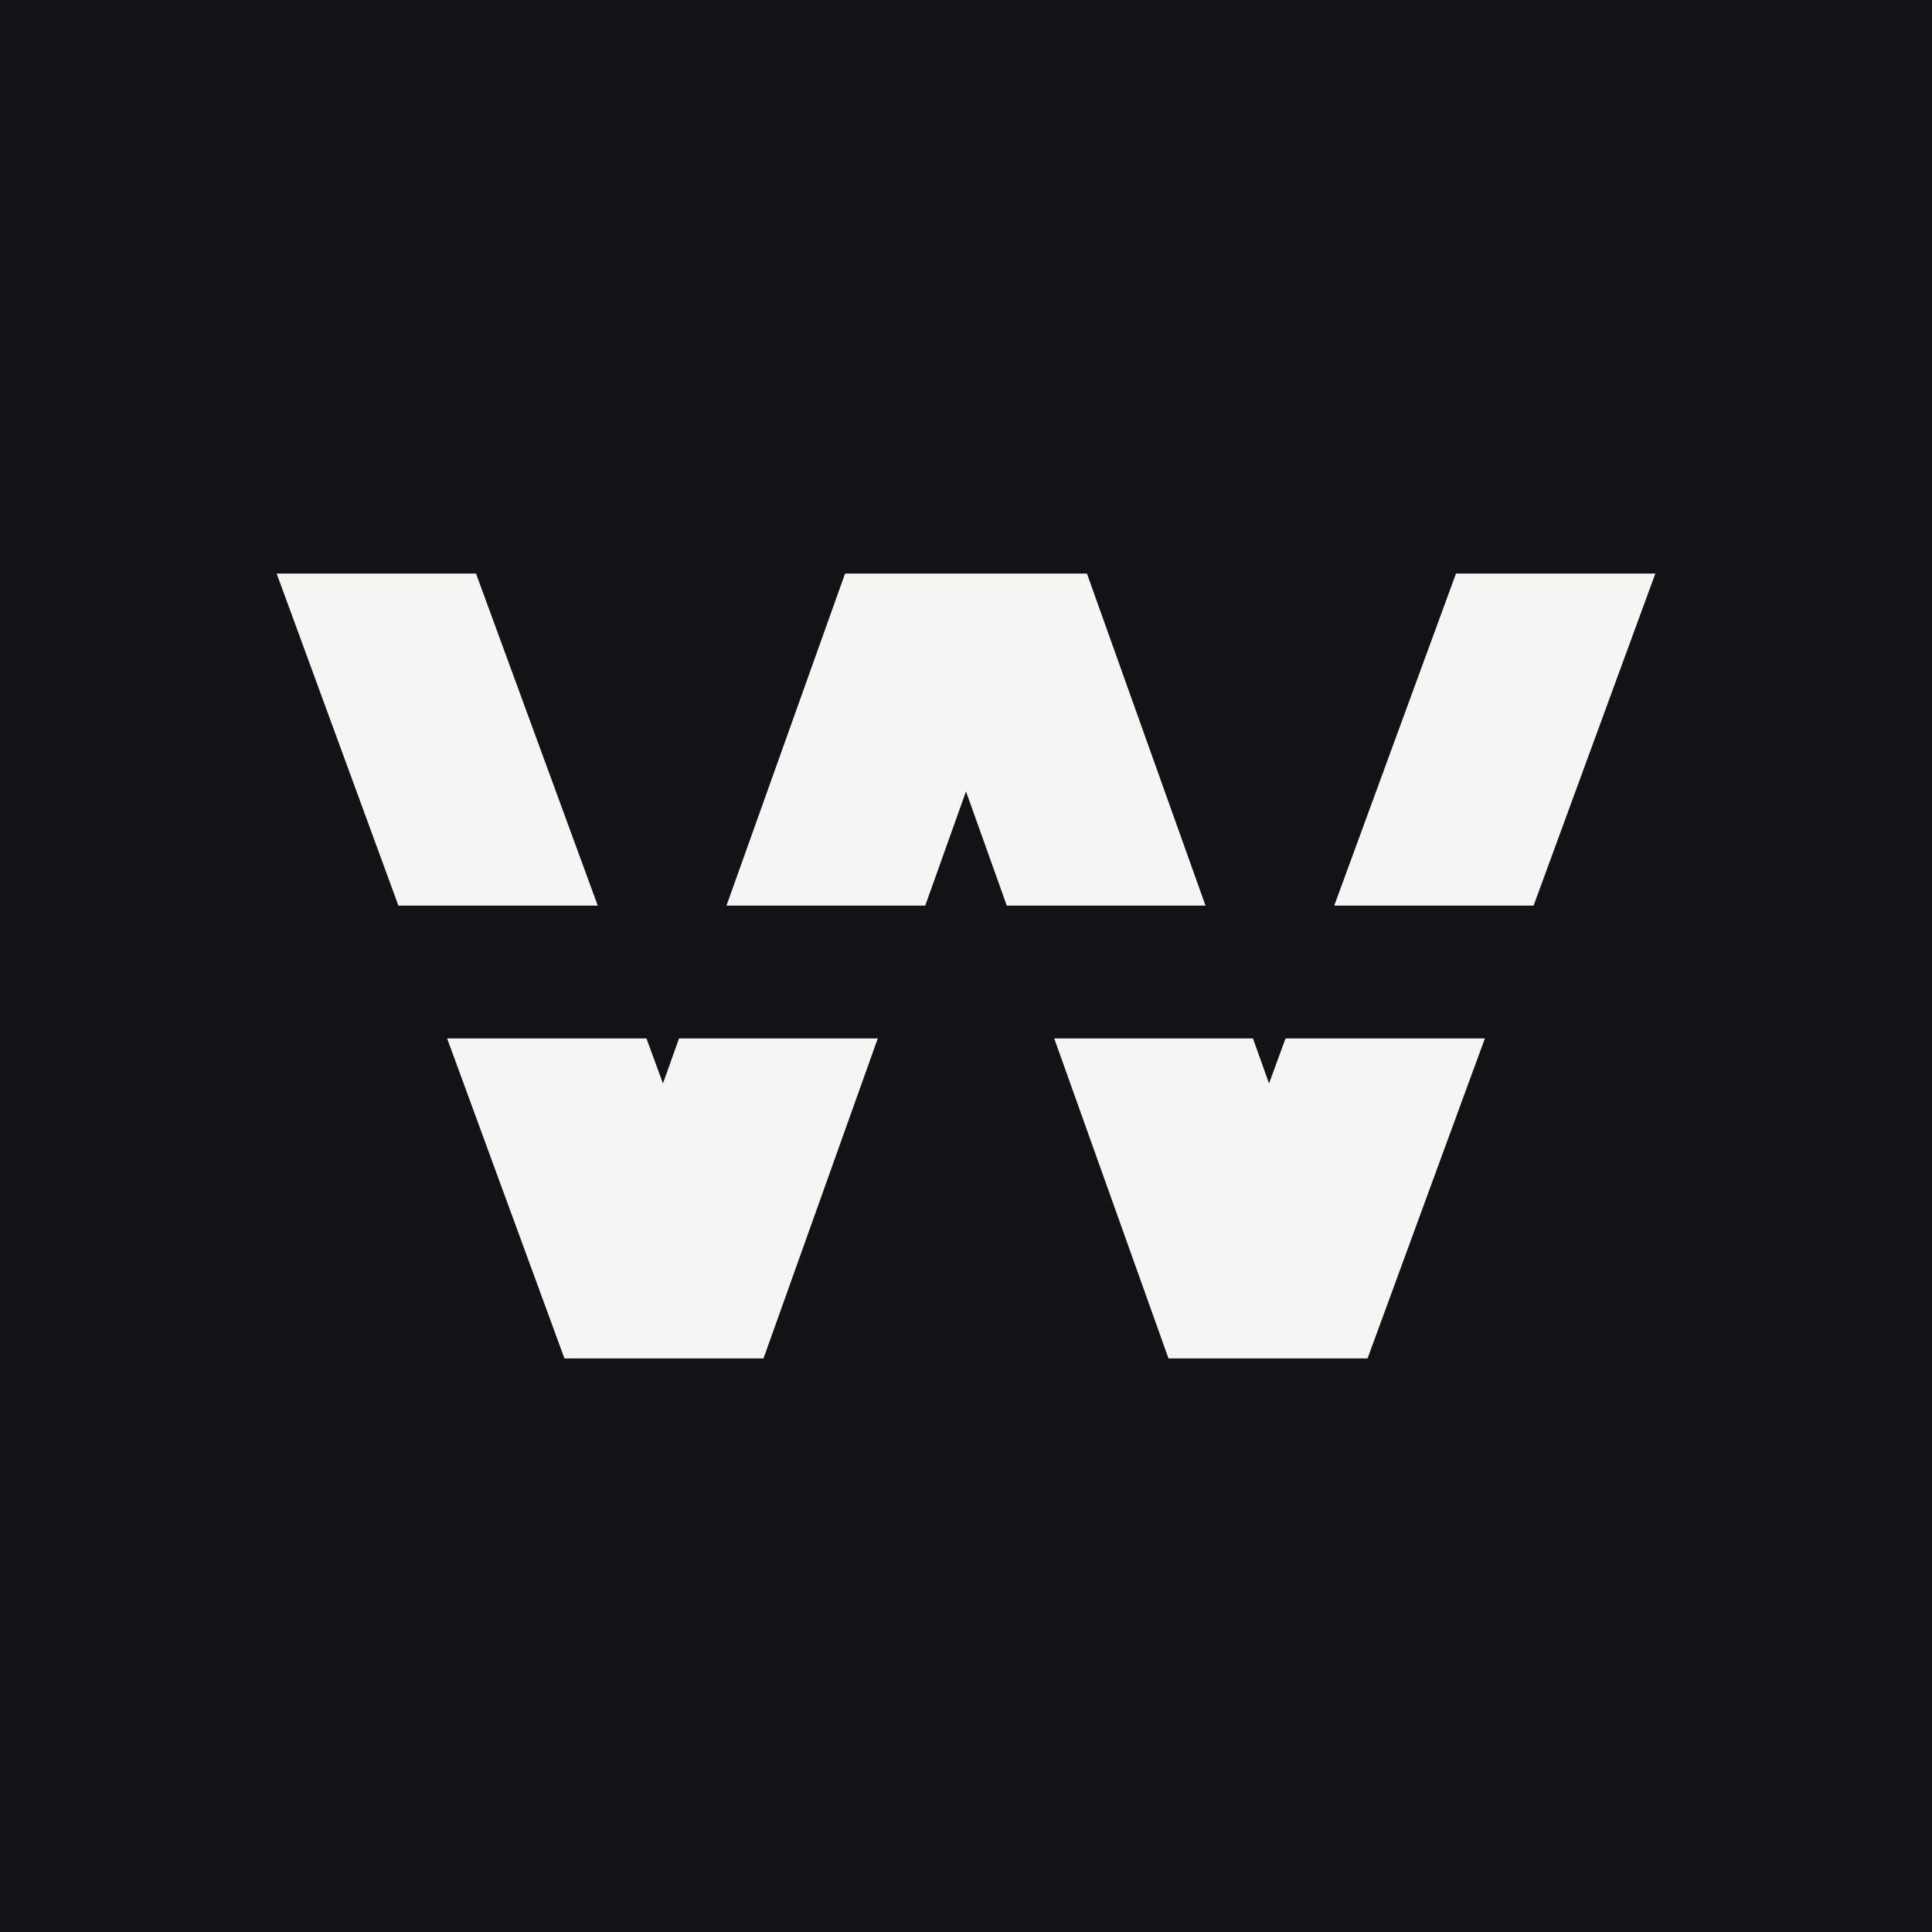
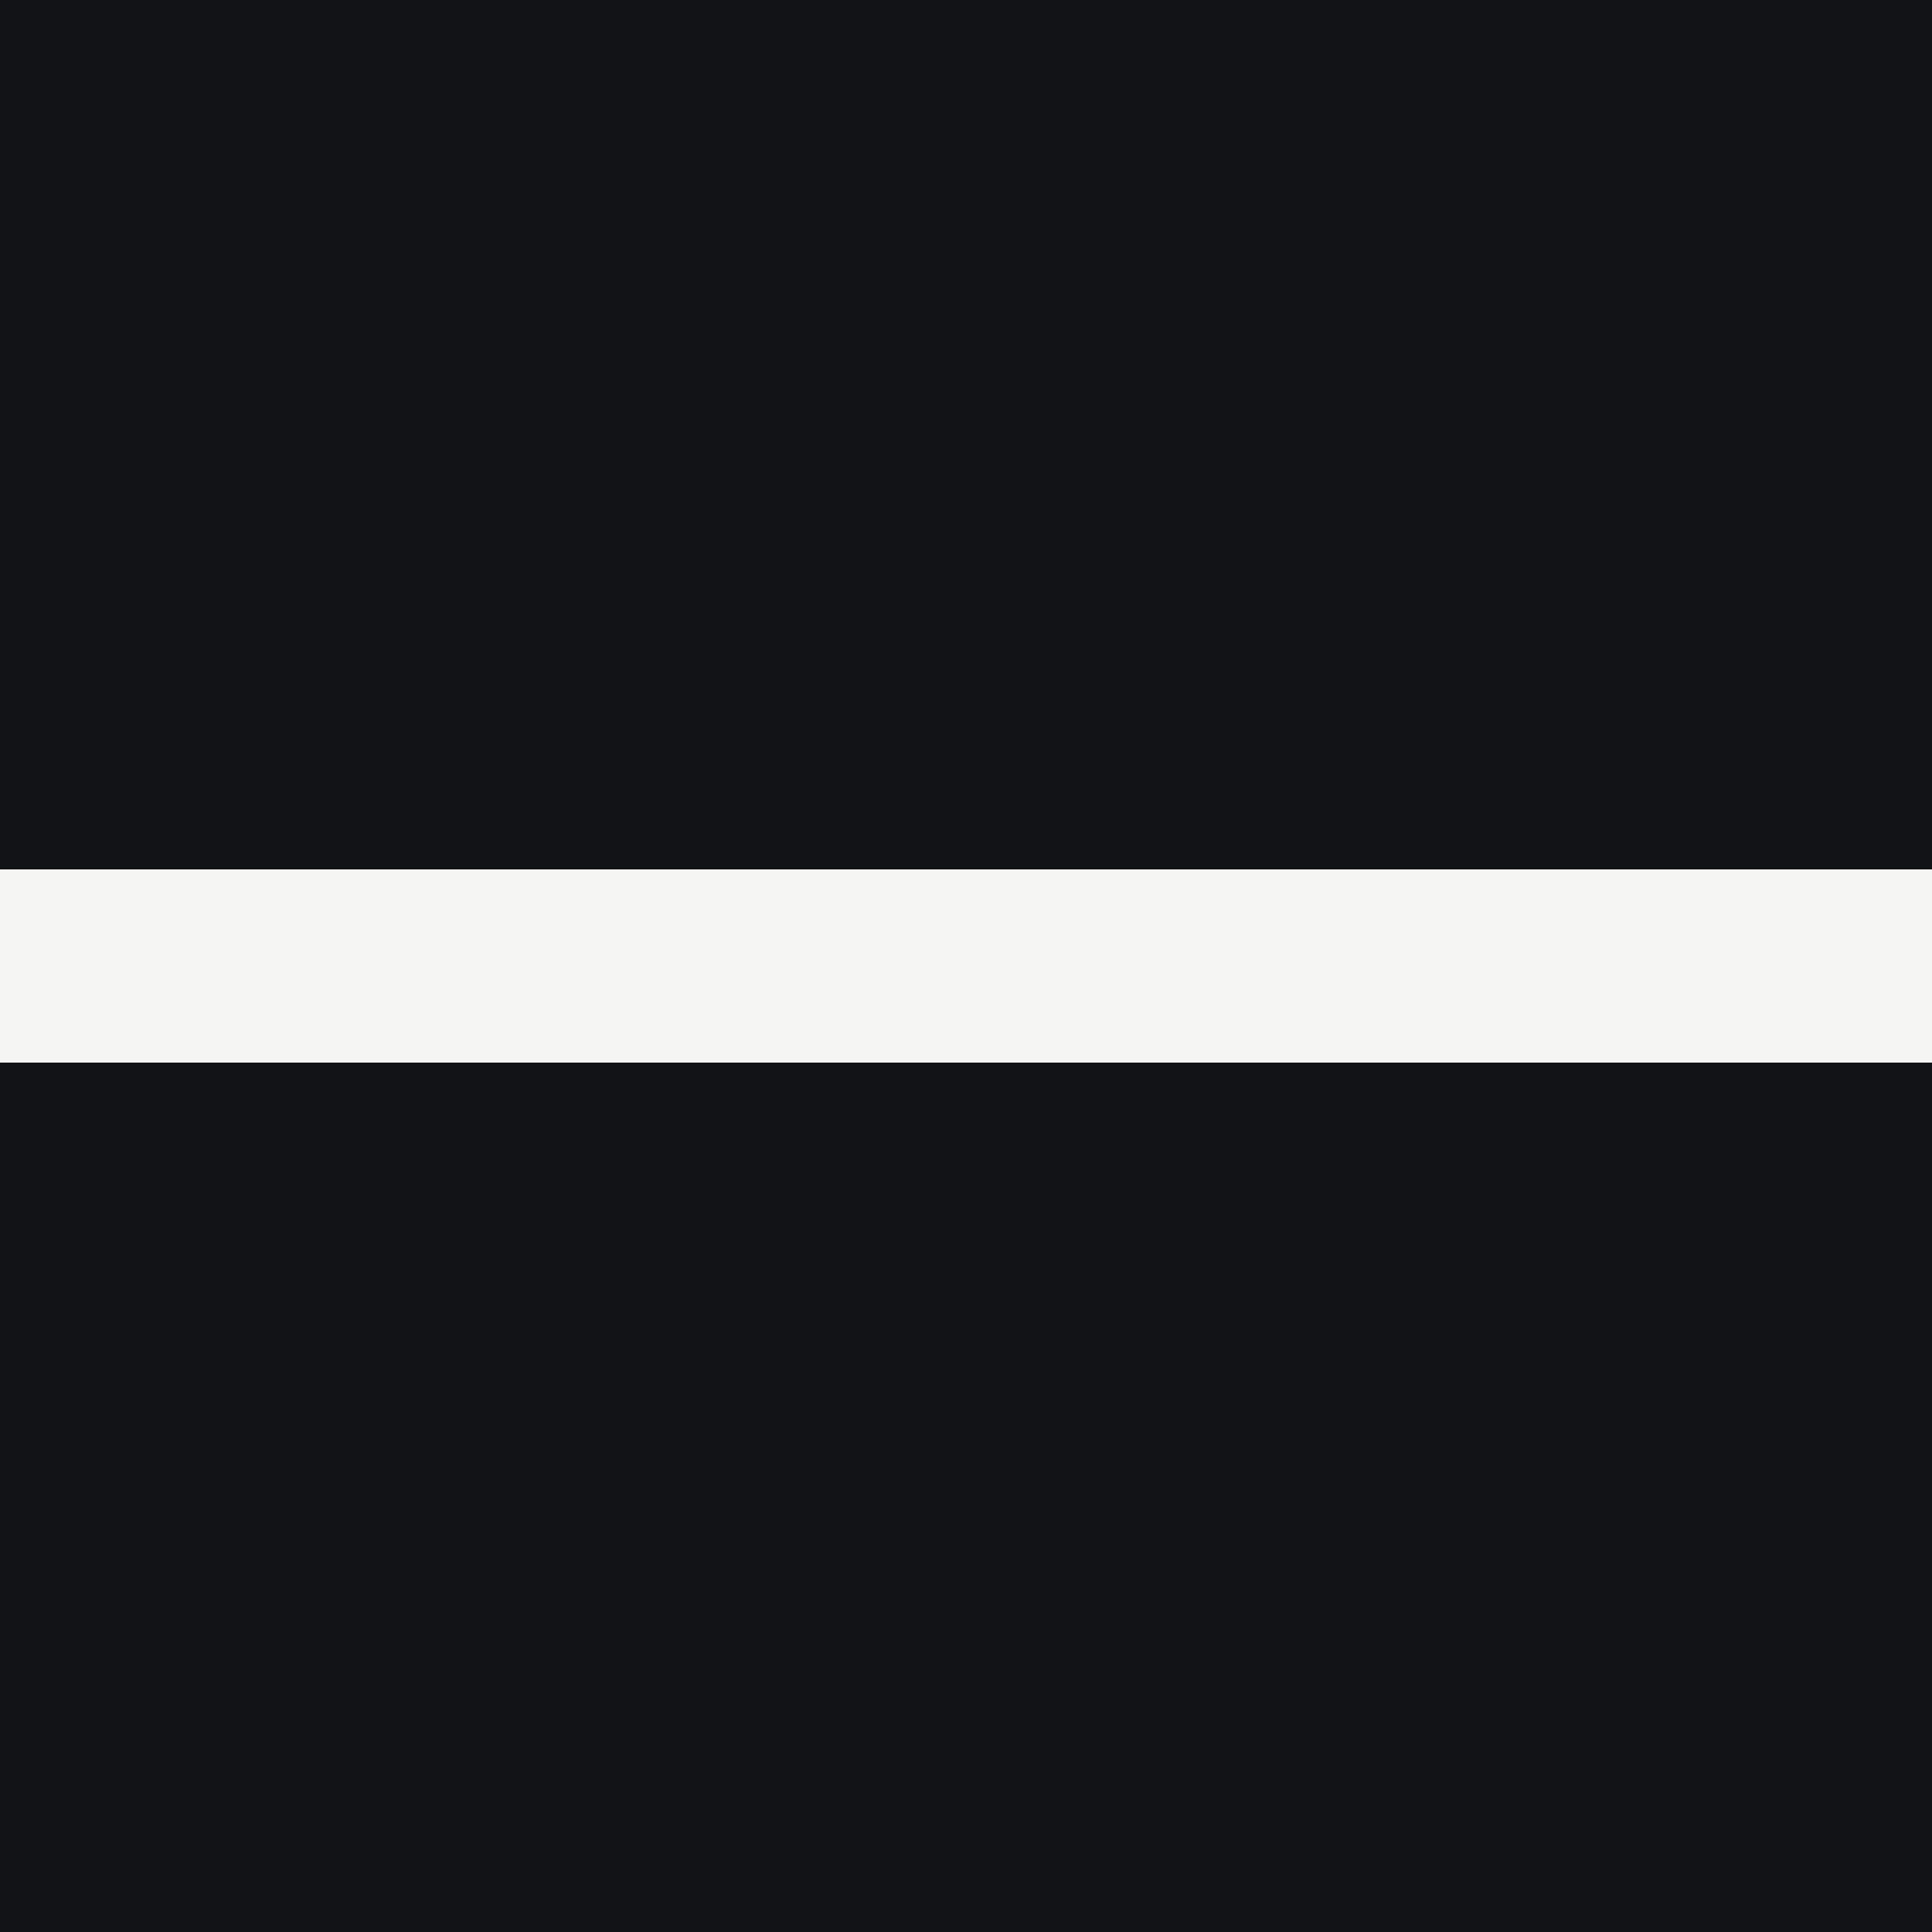
<svg xmlns="http://www.w3.org/2000/svg" viewBox="0 0 64 64" width="64" height="64" role="img" aria-label="WealthWire">
-   <defs>
-     <clipPath id="ww-cut">
-       <rect x="0" y="19" width="64" height="11" />
-       <rect x="0" y="34.4" width="64" height="10.6" />
-     </clipPath>
-   </defs>
  <rect width="64" height="64" fill="#111316" />
-   <path clip-path="url(#ww-cut)" d="M11 15 L22 45 L32 17 L42 45 L53 15" fill="none" stroke="#F5F5F4" stroke-width="6.2" stroke-linecap="butt" stroke-linejoin="miter" stroke-miterlimit="20" />
+   <rect x="0" y="28.8" width="64" height="6.4" fill="#F5F5F4" />
</svg>
